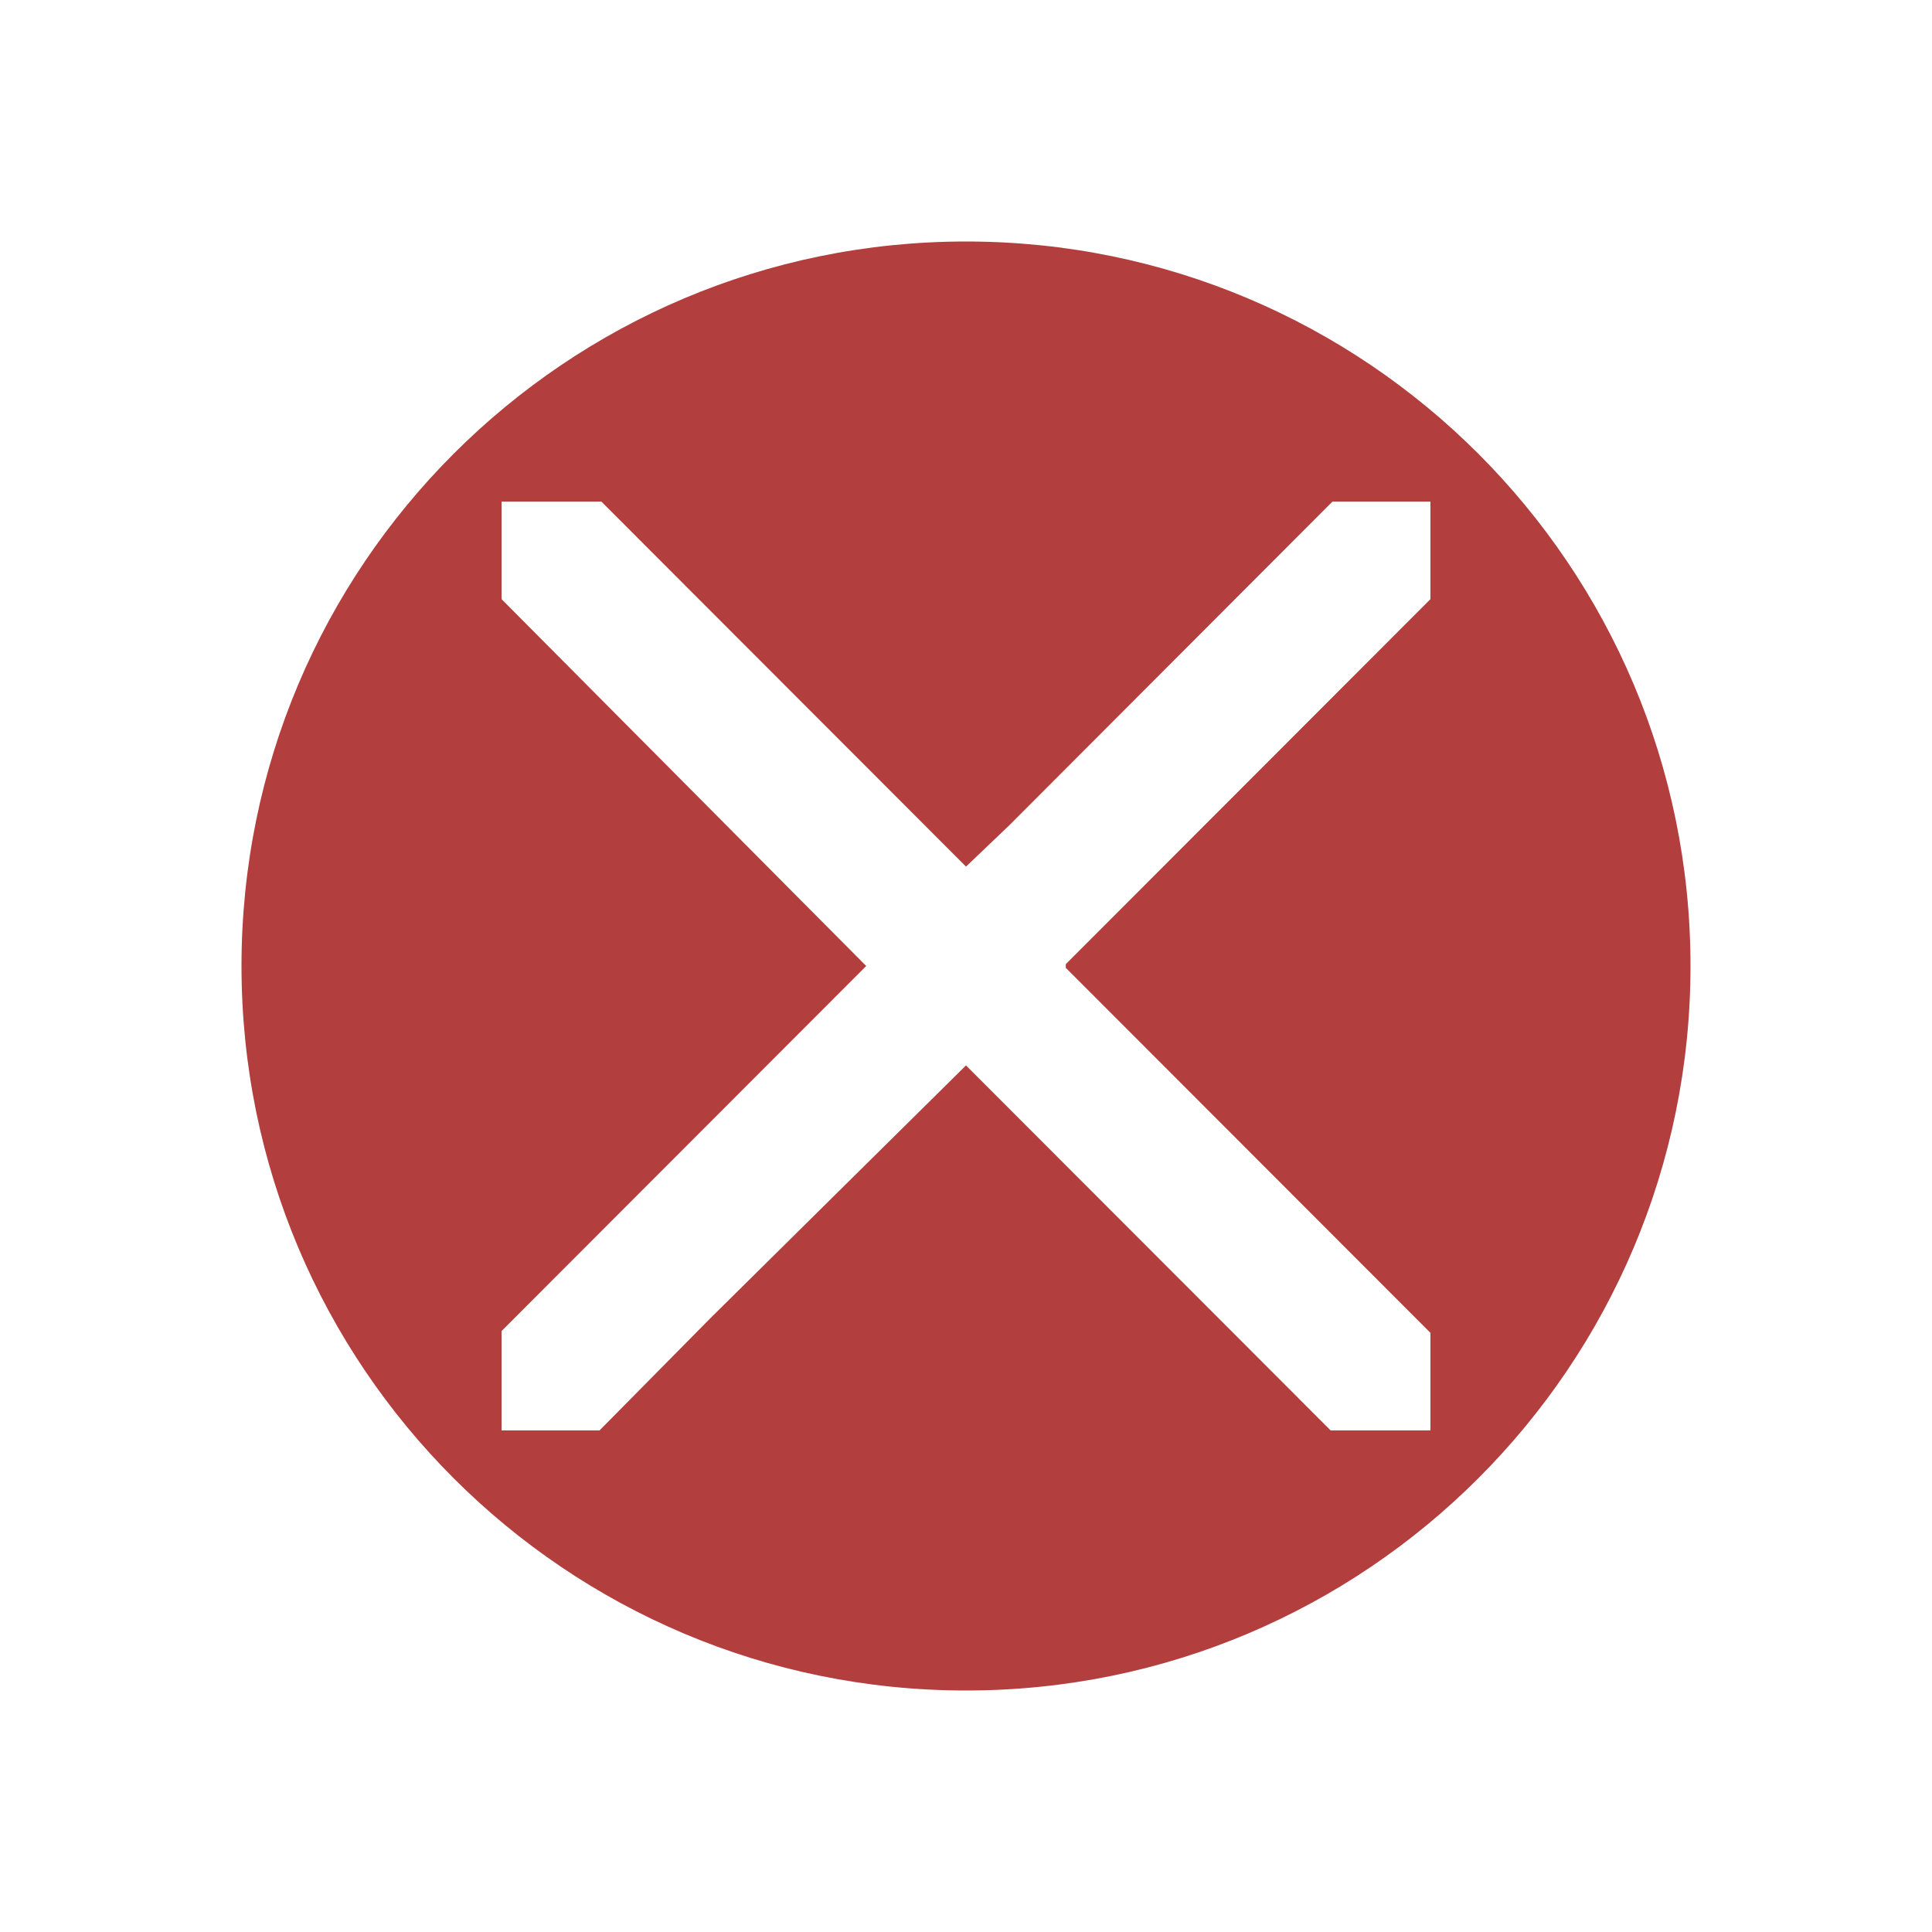
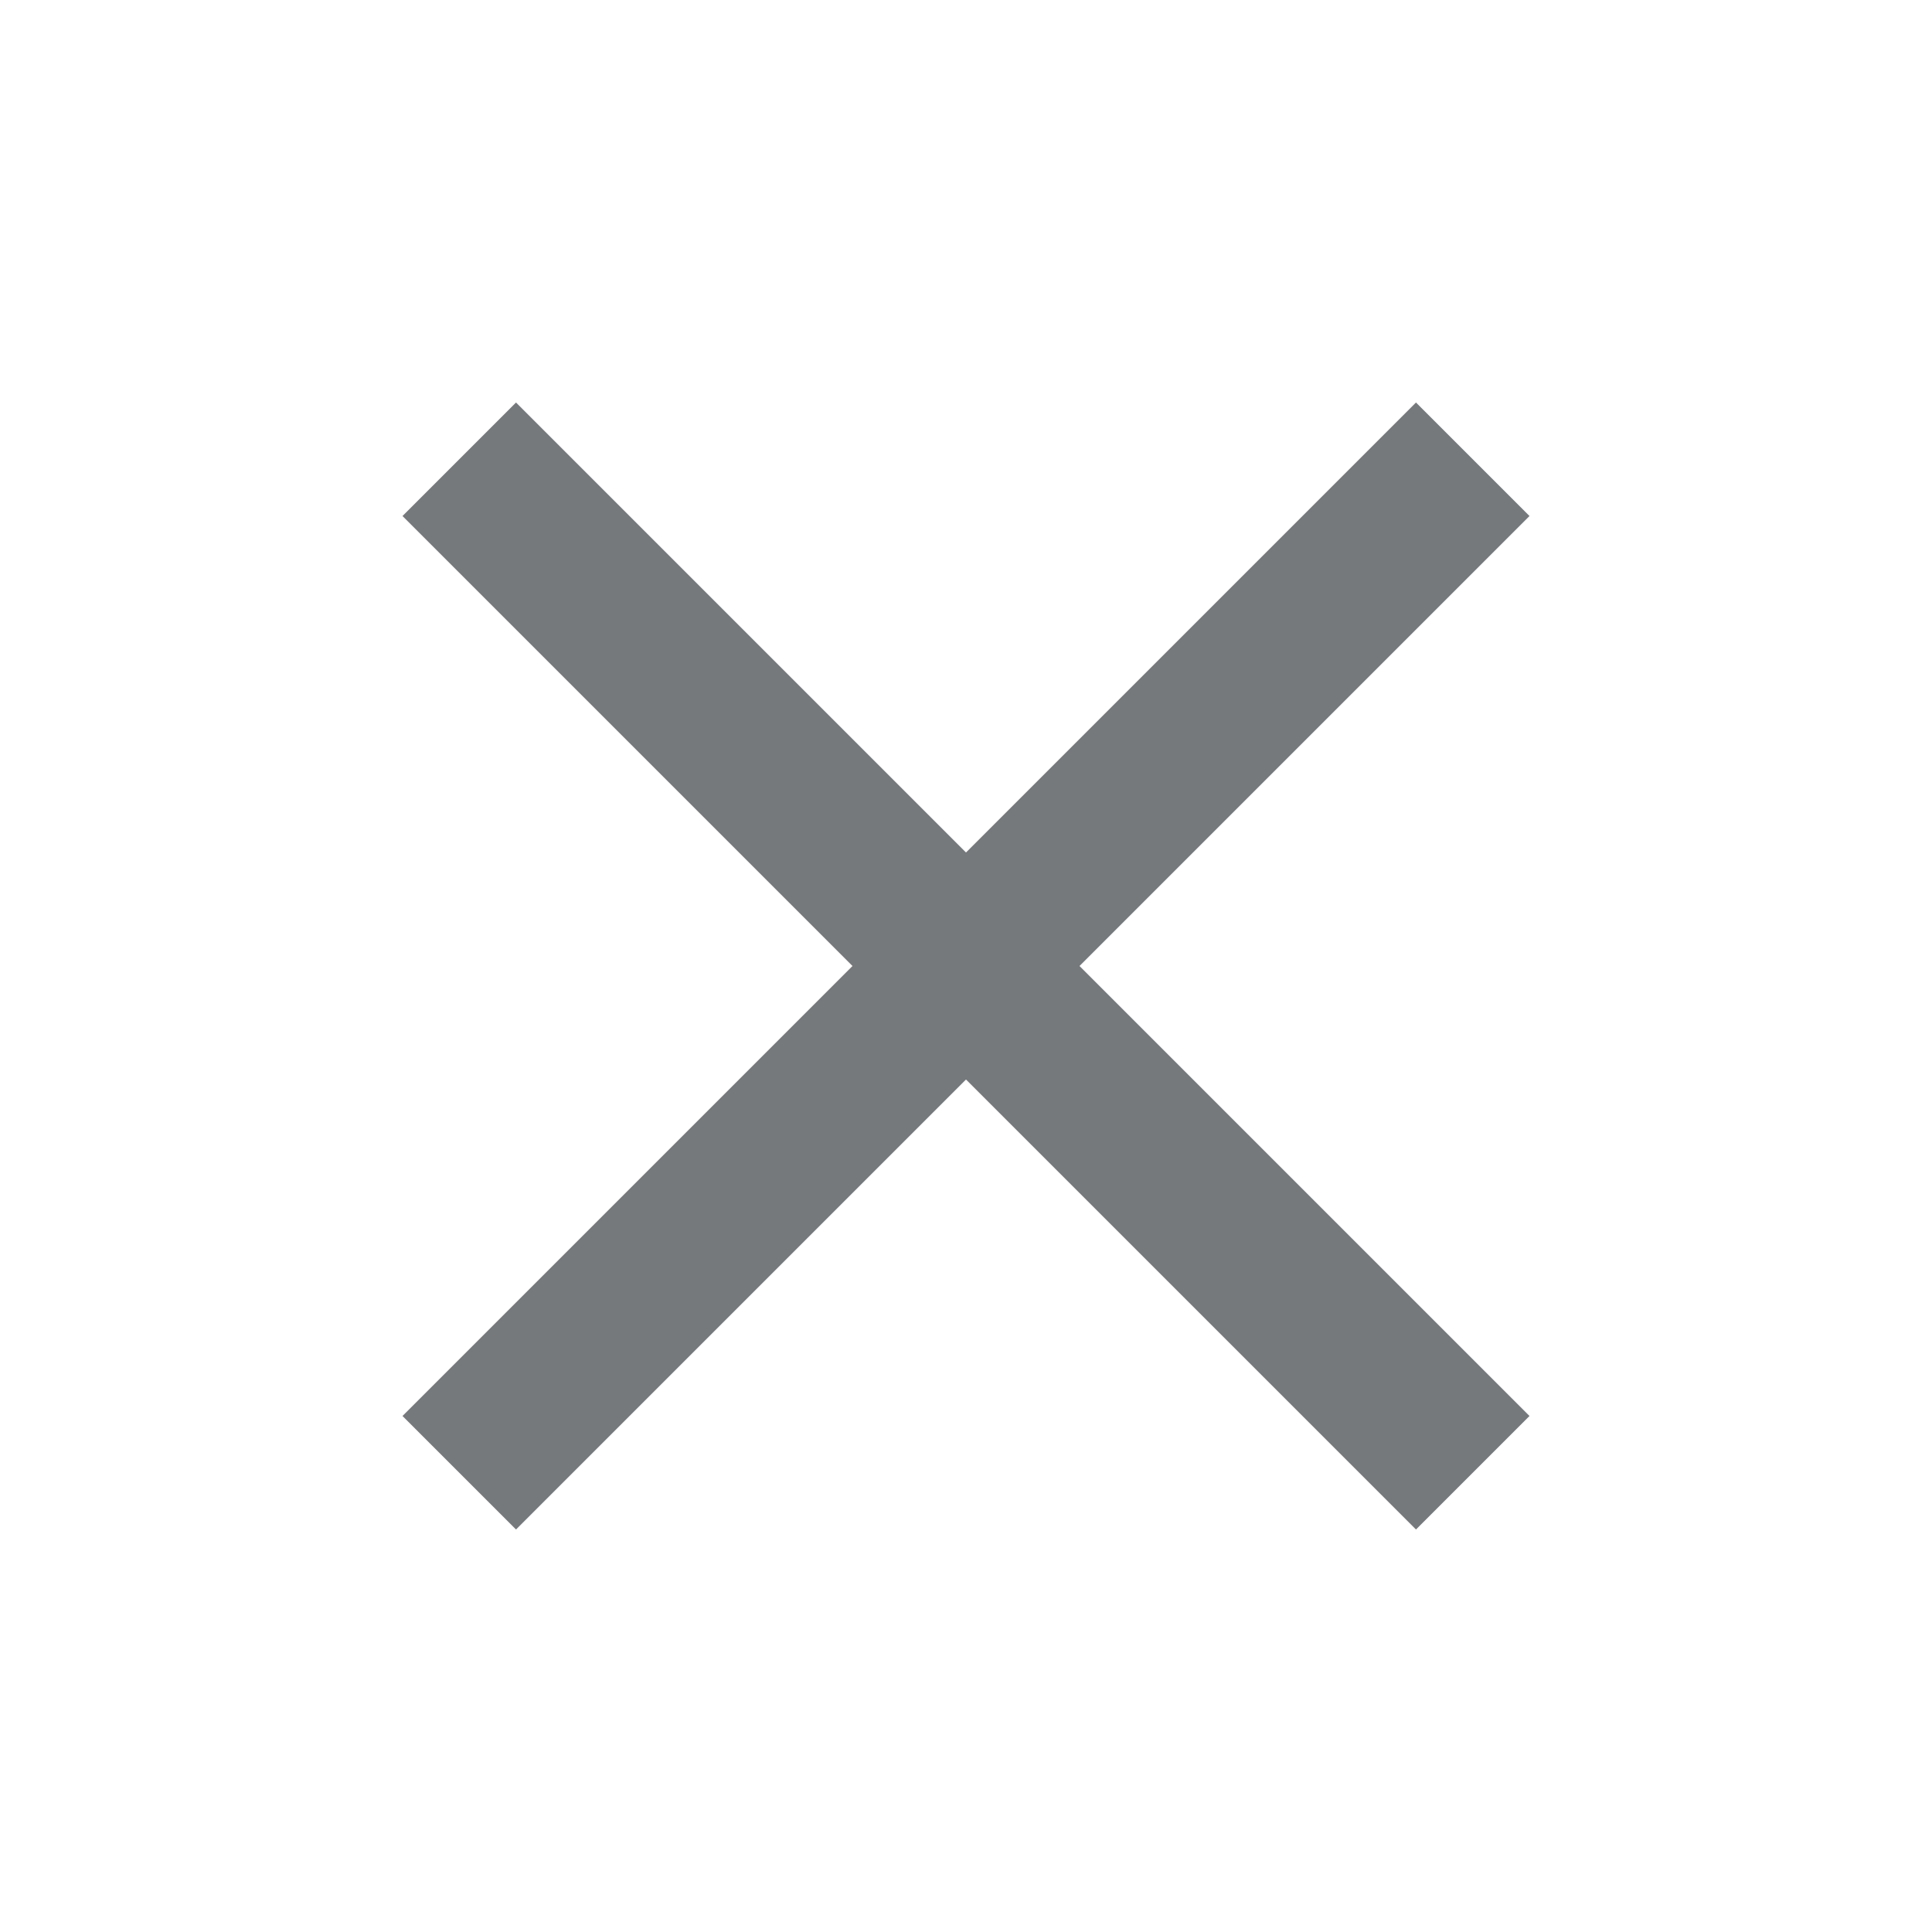
- <svg width="1200" height="1200">
-   <path d="M 600,1050 C 351.472,1050 150,848.528 150,600 150,351.472 351.472,150 600,150 c 248.528,0 450,201.472 450,450 0,248.528 -201.472,450 -450,450 z M 888.462,827.851 661.974,601.122 l 0,-2.244 226.488,-226.729 0,-60.611 -60.848,0 Q 727.339,411.986 627.043,512.451 613.524,525.358 600,538.267 l -226.487,-226.729 -61.975,0 0,60.611 L 538.026,600 311.538,826.729 l 0,61.733 60.848,0 q 34.363,-34.792 68.735,-69.59 L 600,661.733 l 226.487,226.729 61.975,0 0,-60.611 z" fill="#b33e3e" />
+ <svg xmlns="http://www.w3.org/2000/svg" aria-hidden="true" focusable="false" width="1em" height="1em" style="-ms-transform: rotate(360deg); -webkit-transform: rotate(360deg); transform: rotate(360deg);" preserveAspectRatio="xMidYMid meet" viewBox="0 0 24 24">
+   <path d="M19 6.41L17.59 5L12 10.59L6.41 5L5 6.41L10.59 12L5 17.59L6.41 19L12 13.41L17.59 19L19 17.59L13.41 12L19 6.41z" fill="#76797c" />
</svg>
